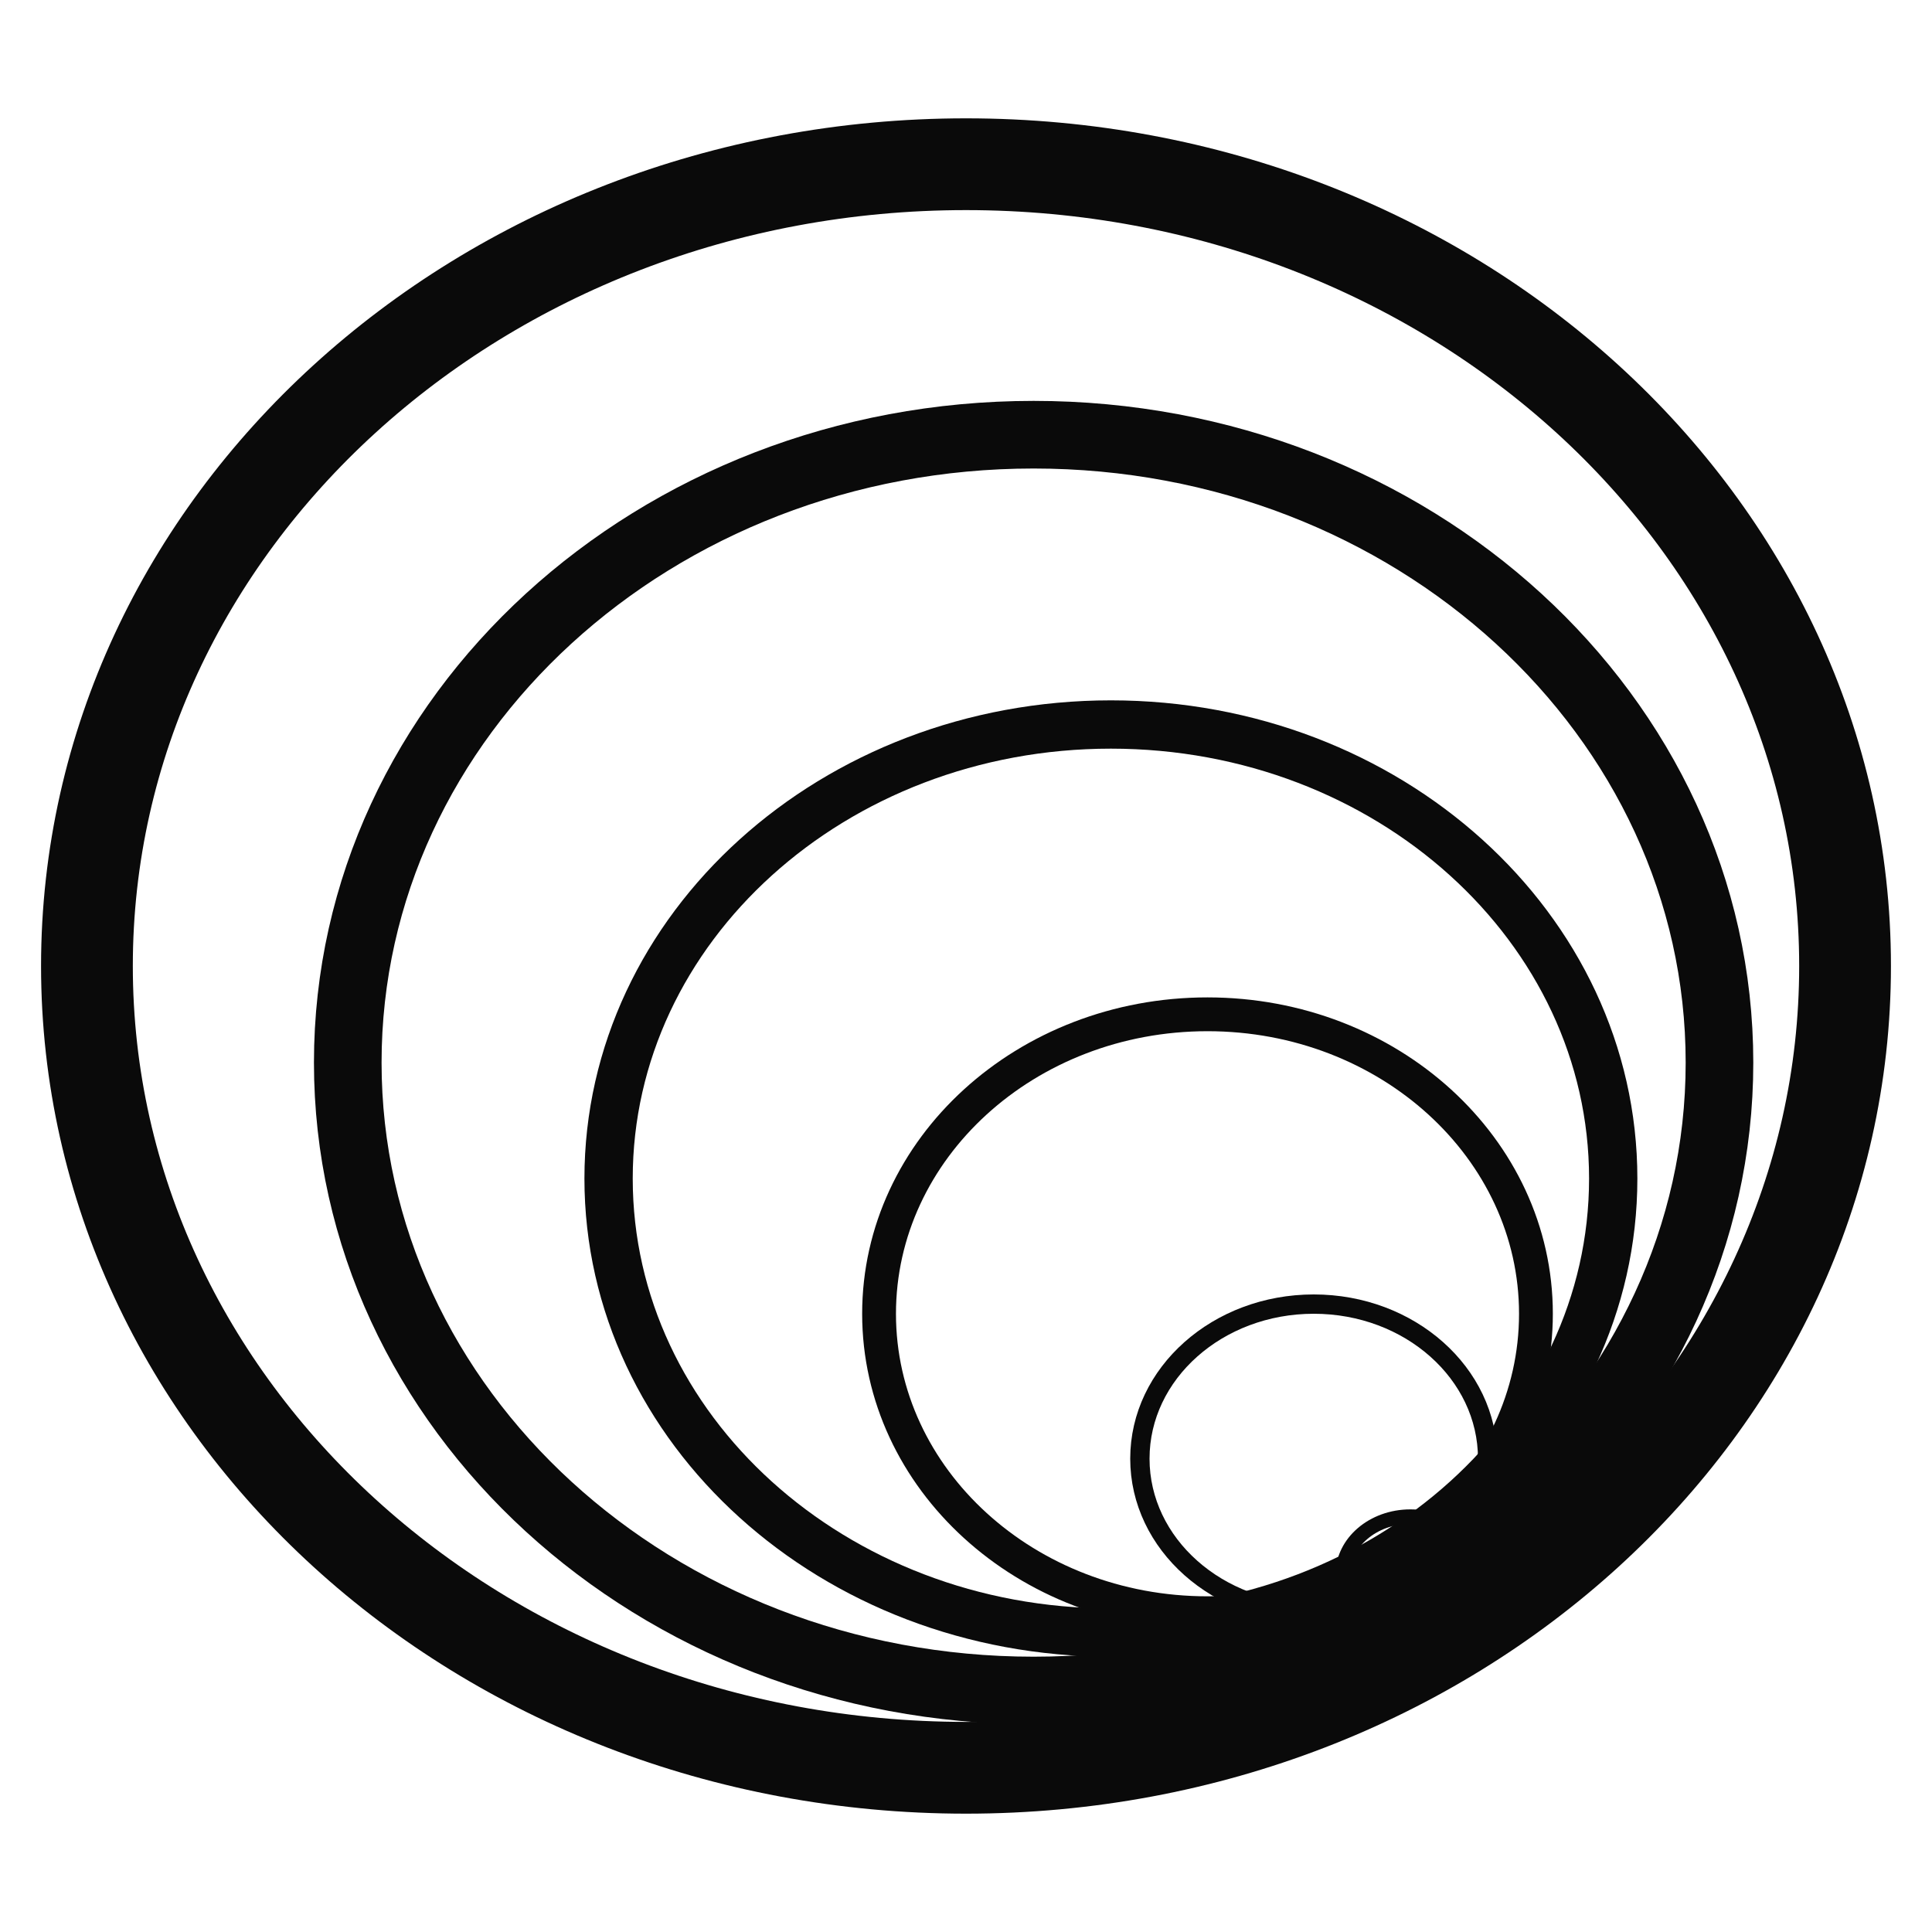
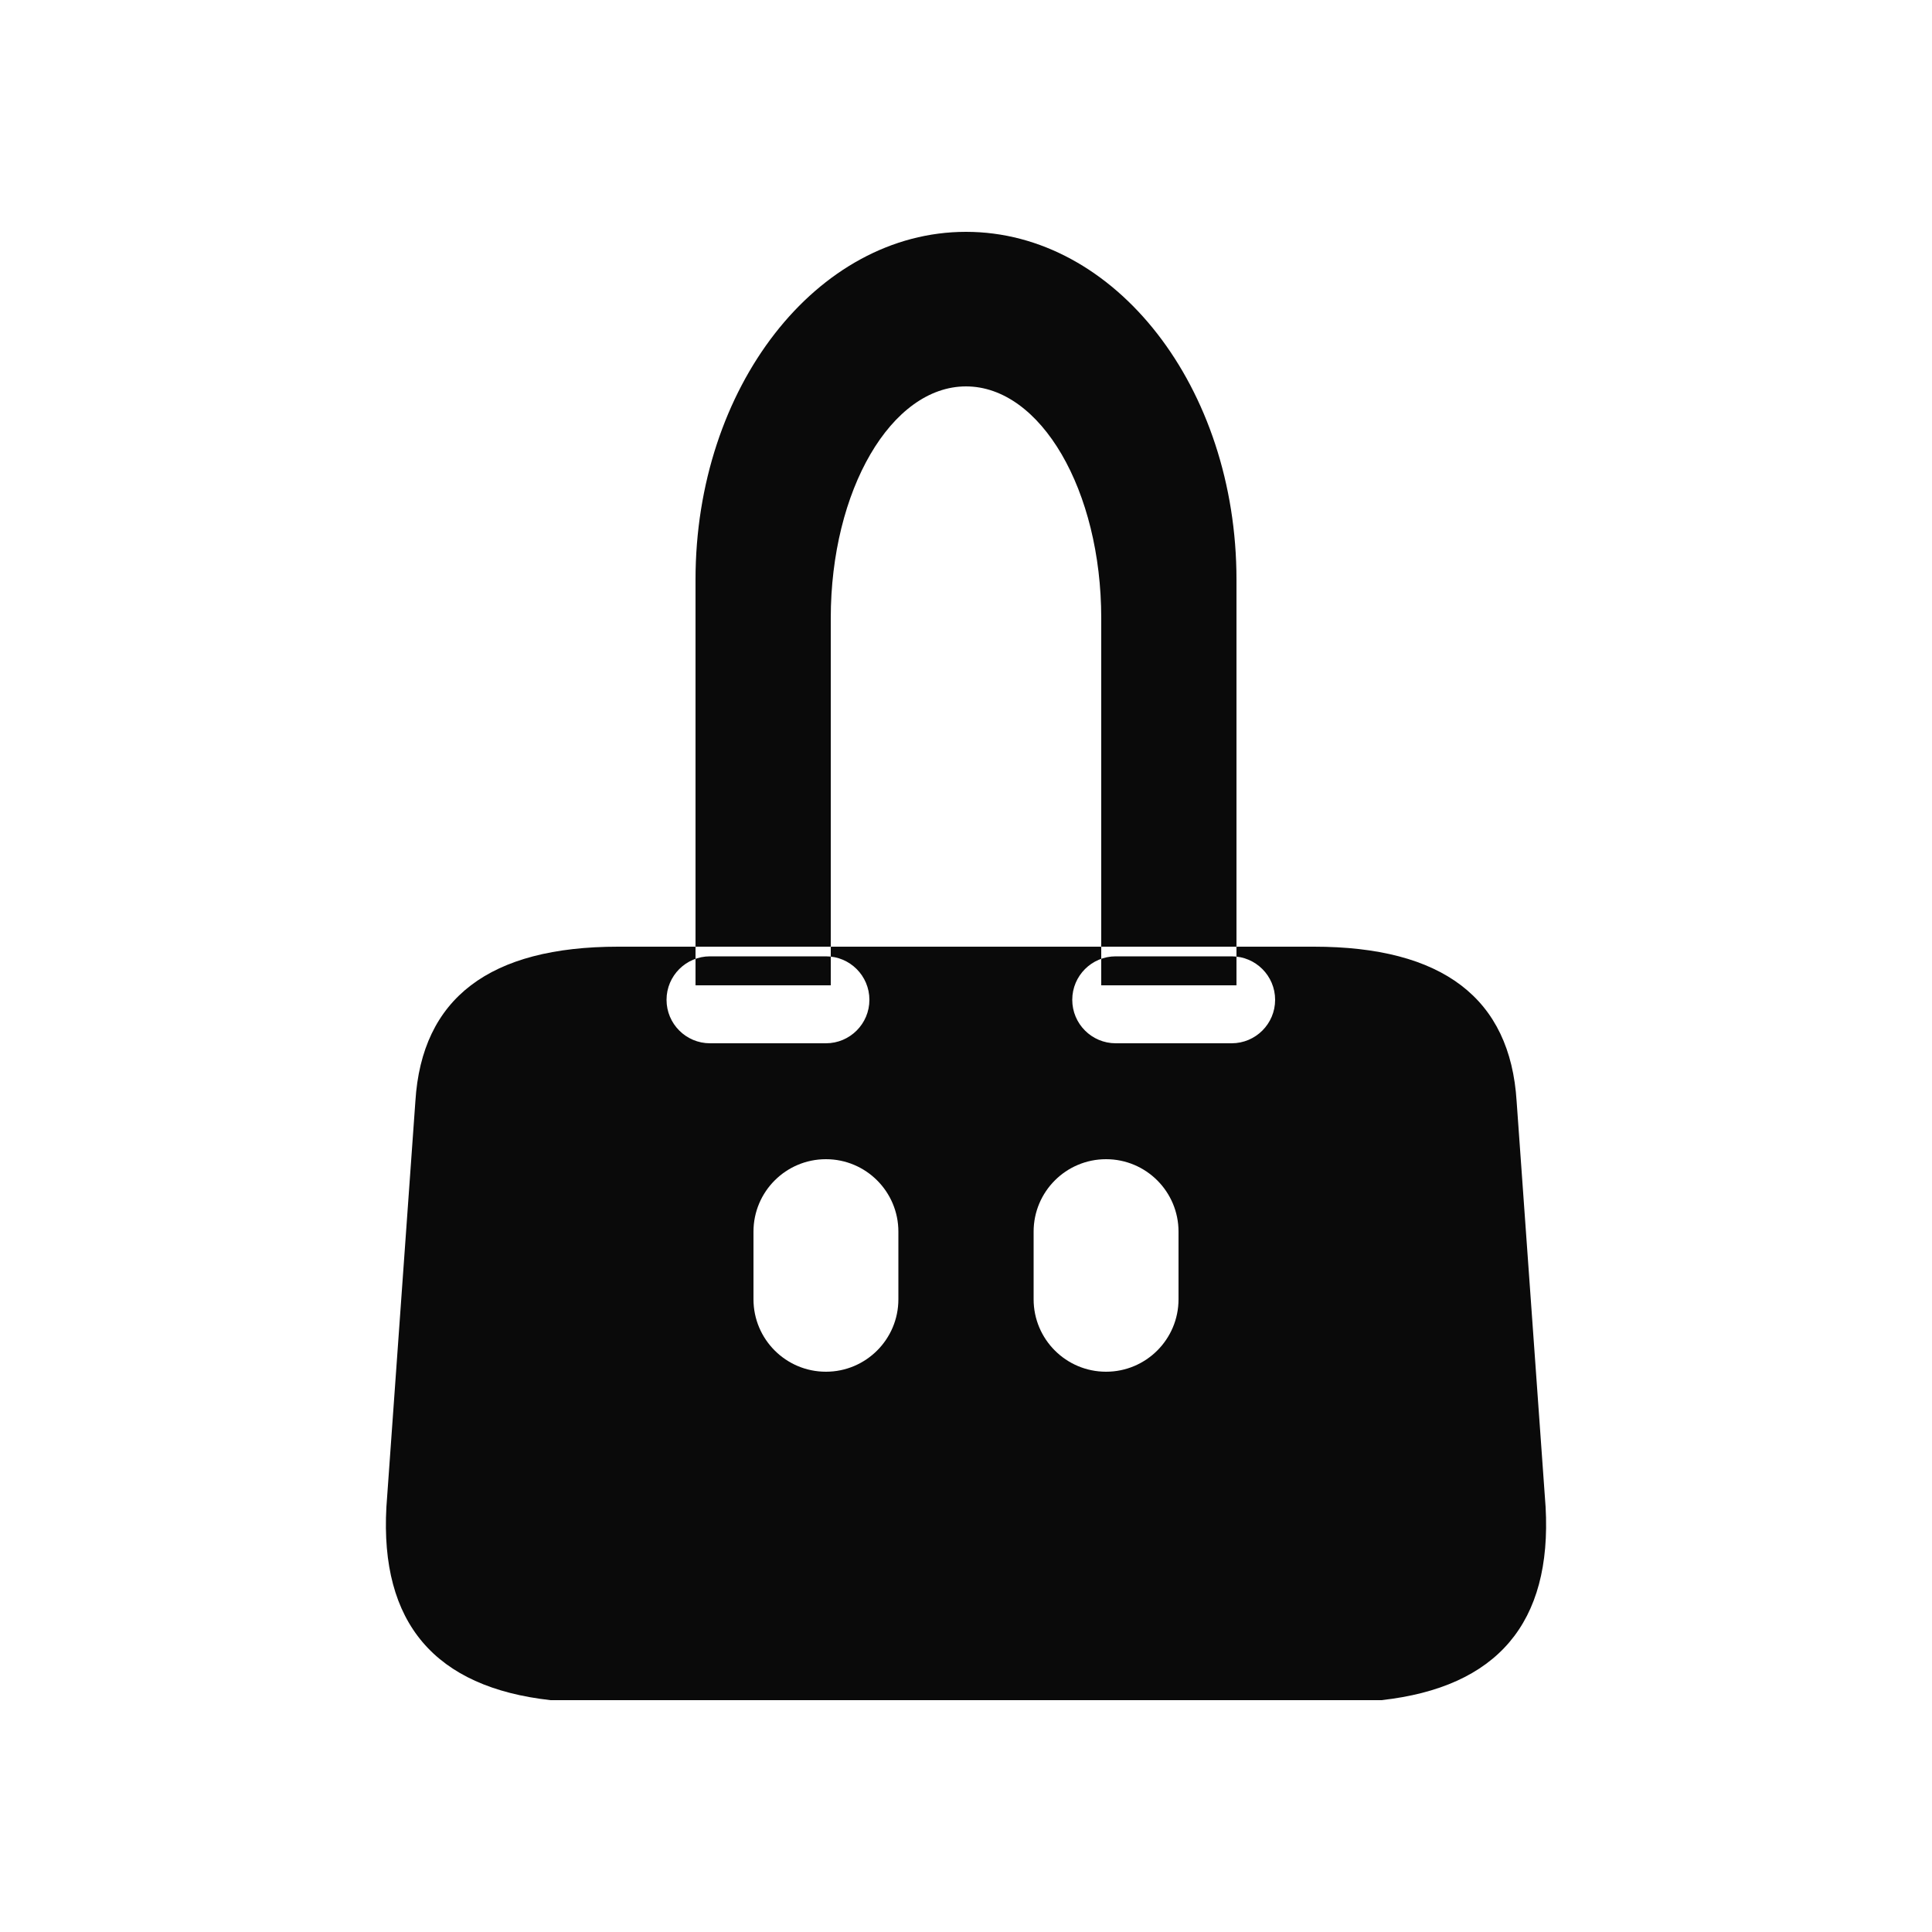
- <svg xmlns="http://www.w3.org/2000/svg" viewBox="0 0 200 200" fill="none" stroke="#0A0A0A" stroke-linecap="round">
-   <ellipse cx="100" cy="100" rx="91" ry="83" stroke-width="9.5" />
-   <ellipse cx="107" cy="110" rx="71" ry="65" stroke-width="7" />
-   <ellipse cx="115" cy="122" rx="52" ry="47" stroke-width="5" />
-   <ellipse cx="125" cy="136" rx="34" ry="31" stroke-width="3.5" />
-   <ellipse cx="136" cy="151" rx="18" ry="16" stroke-width="2" />
-   <ellipse cx="146" cy="163" rx="7" ry="6" stroke-width="1.5" />
-   <circle cx="149" cy="167" r="3" fill="#0A0A0A" stroke="none" />
+ <svg xmlns="http://www.w3.org/2000/svg" viewBox="0 0 200 200">
+   <path fill="#0A0A0A" fill-rule="evenodd" transform="translate(0 6)" d="M72 96V54a28 36 0 0 1 56 0v42h-14V58a14 24 0 0 0-28 0v38zM64 92h72q20 0 21 16l3 42q1 18-17 20H57q-18-2-17-20l3-42q1-16 21-16zM73.5 93a4.5 4.5 0 0 0-4.5 4.5 4.5 4.5 0 0 0 4.5 4.5h12a4.5 4.5 0 0 0 4.5-4.5 4.5 4.5 0 0 0-4.5-4.5zM115.5 93a4.5 4.5 0 0 0-4.5 4.5 4.5 4.5 0 0 0 4.5 4.5h12a4.5 4.5 0 0 0 4.5-4.5 4.5 4.5 0 0 0-4.5-4.5zM78 121.5a7.5 7.5 0 0 1 15 0v7a7.5 7.5 0 0 1-15 0zM107 121.5a7.5 7.5 0 0 1 15 0v7a7.5 7.5 0 0 1-15 0z" />
</svg>
